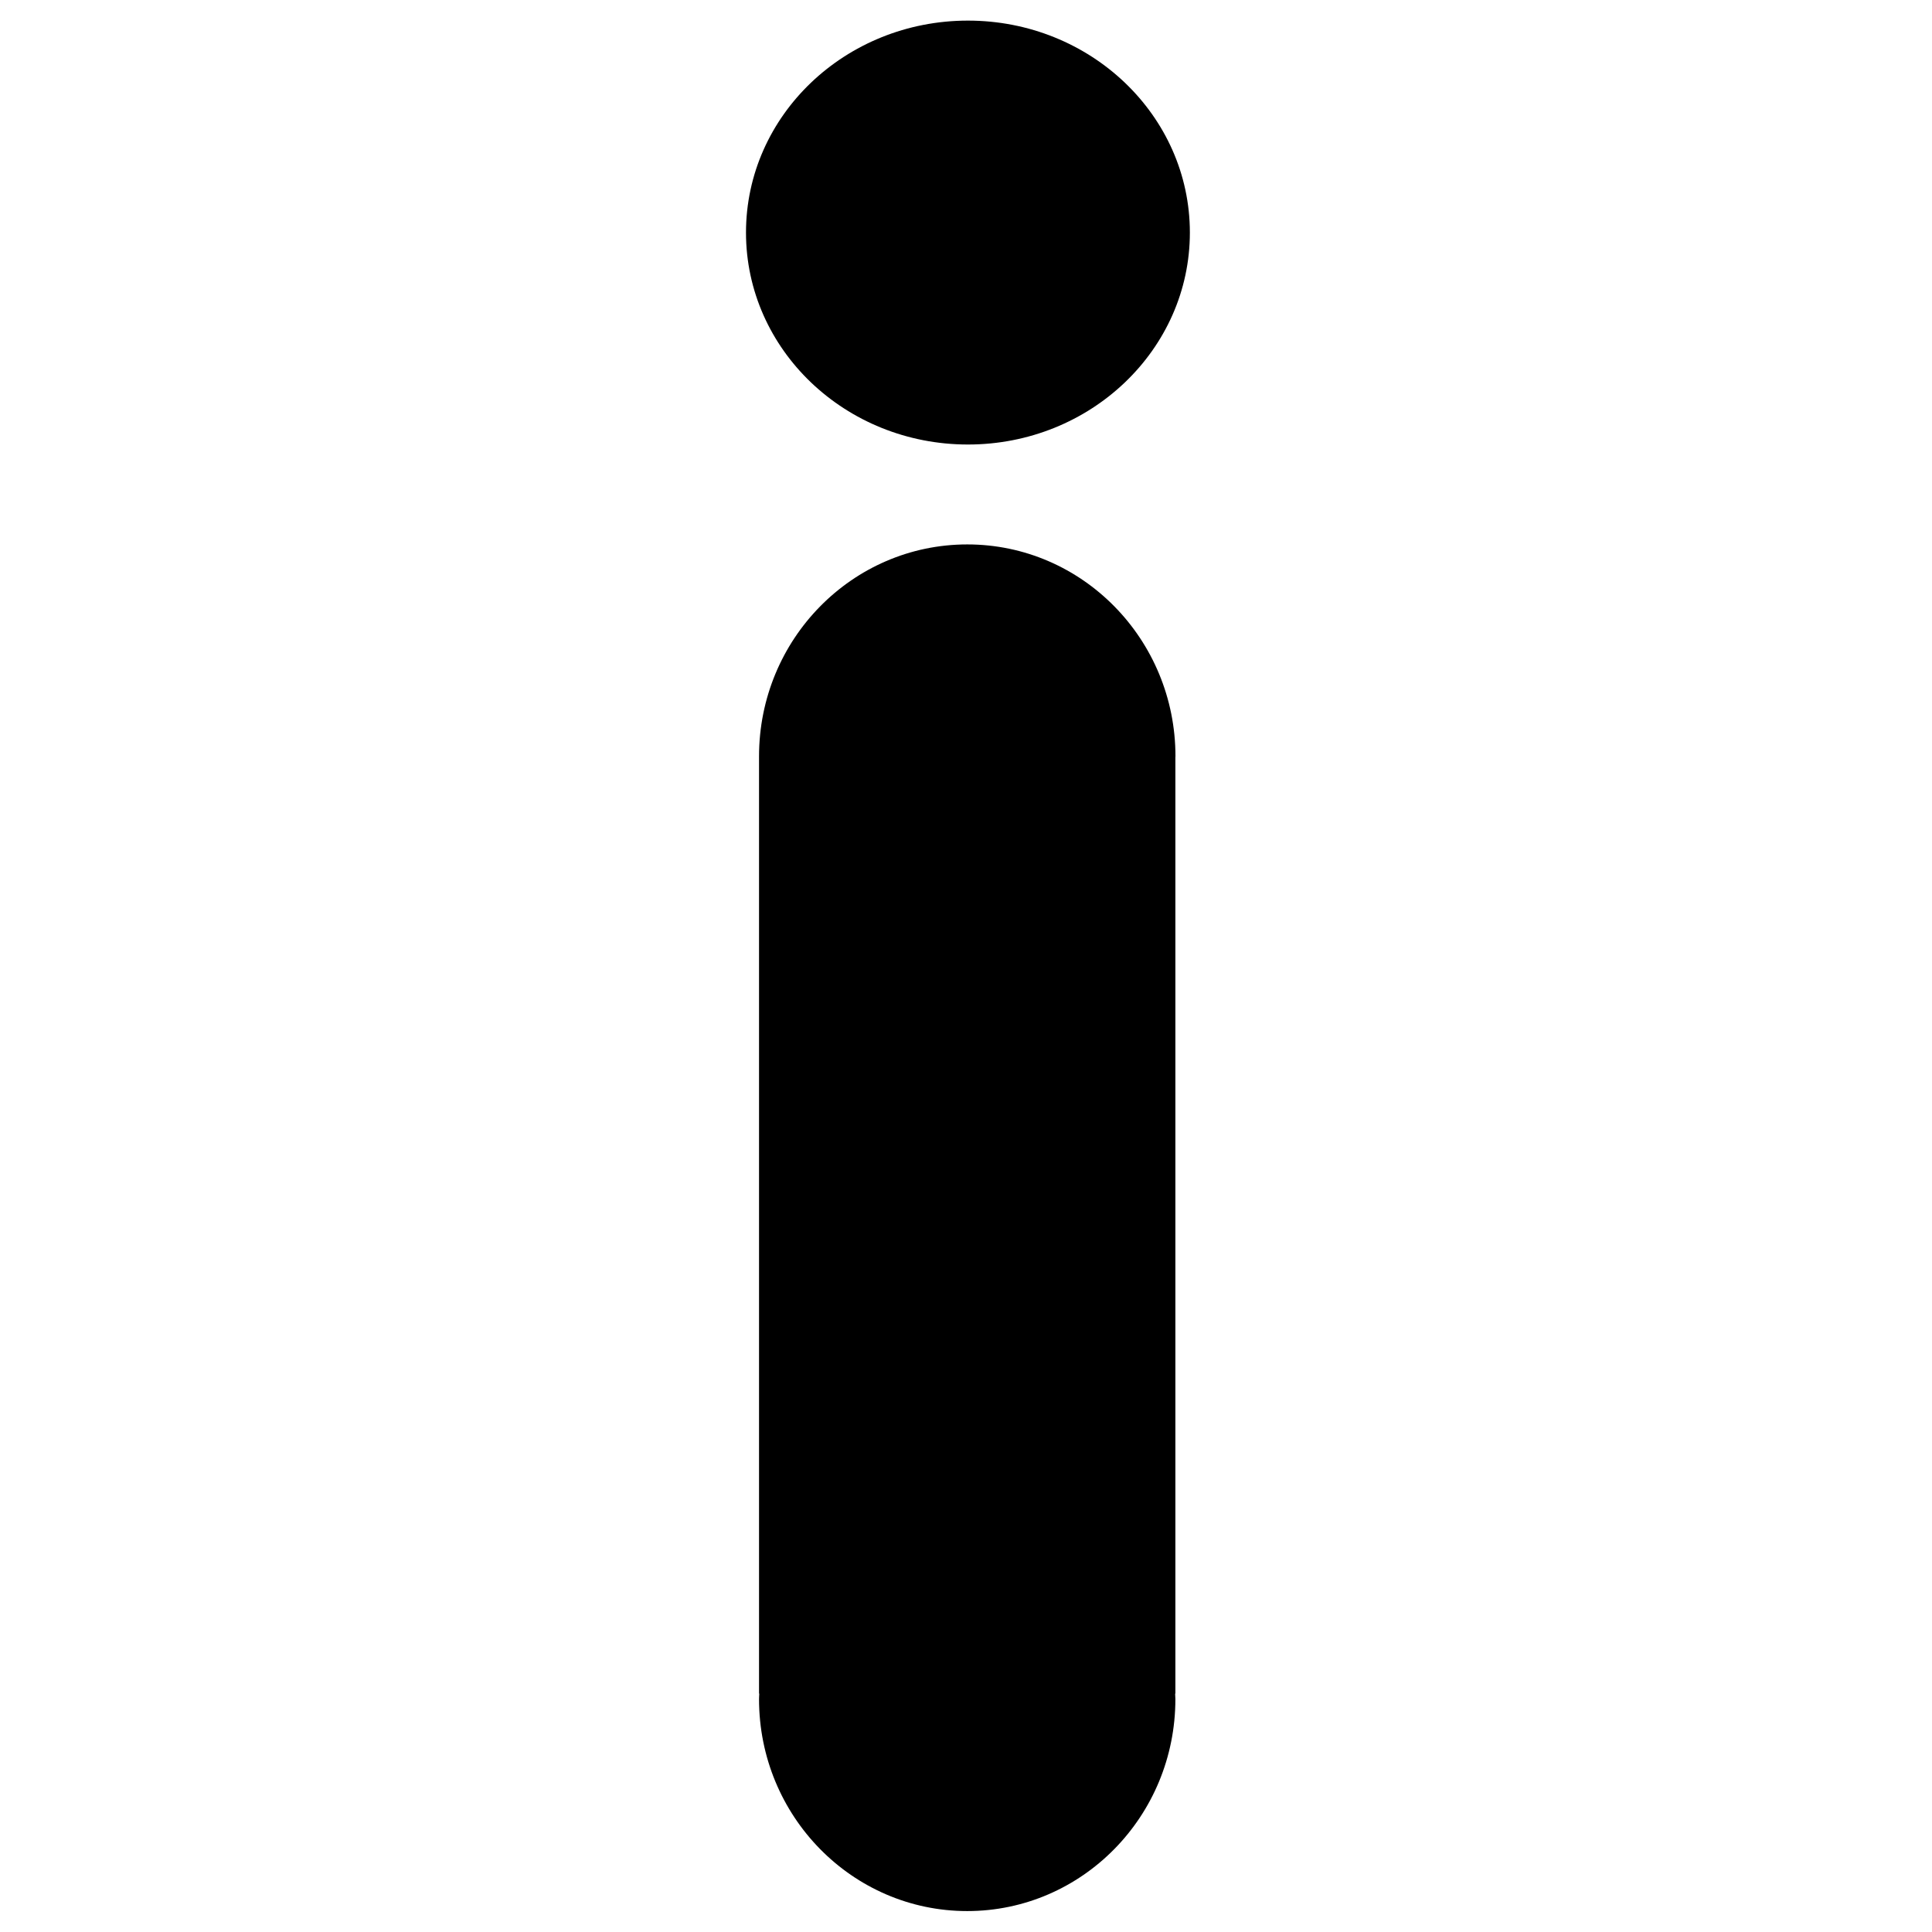
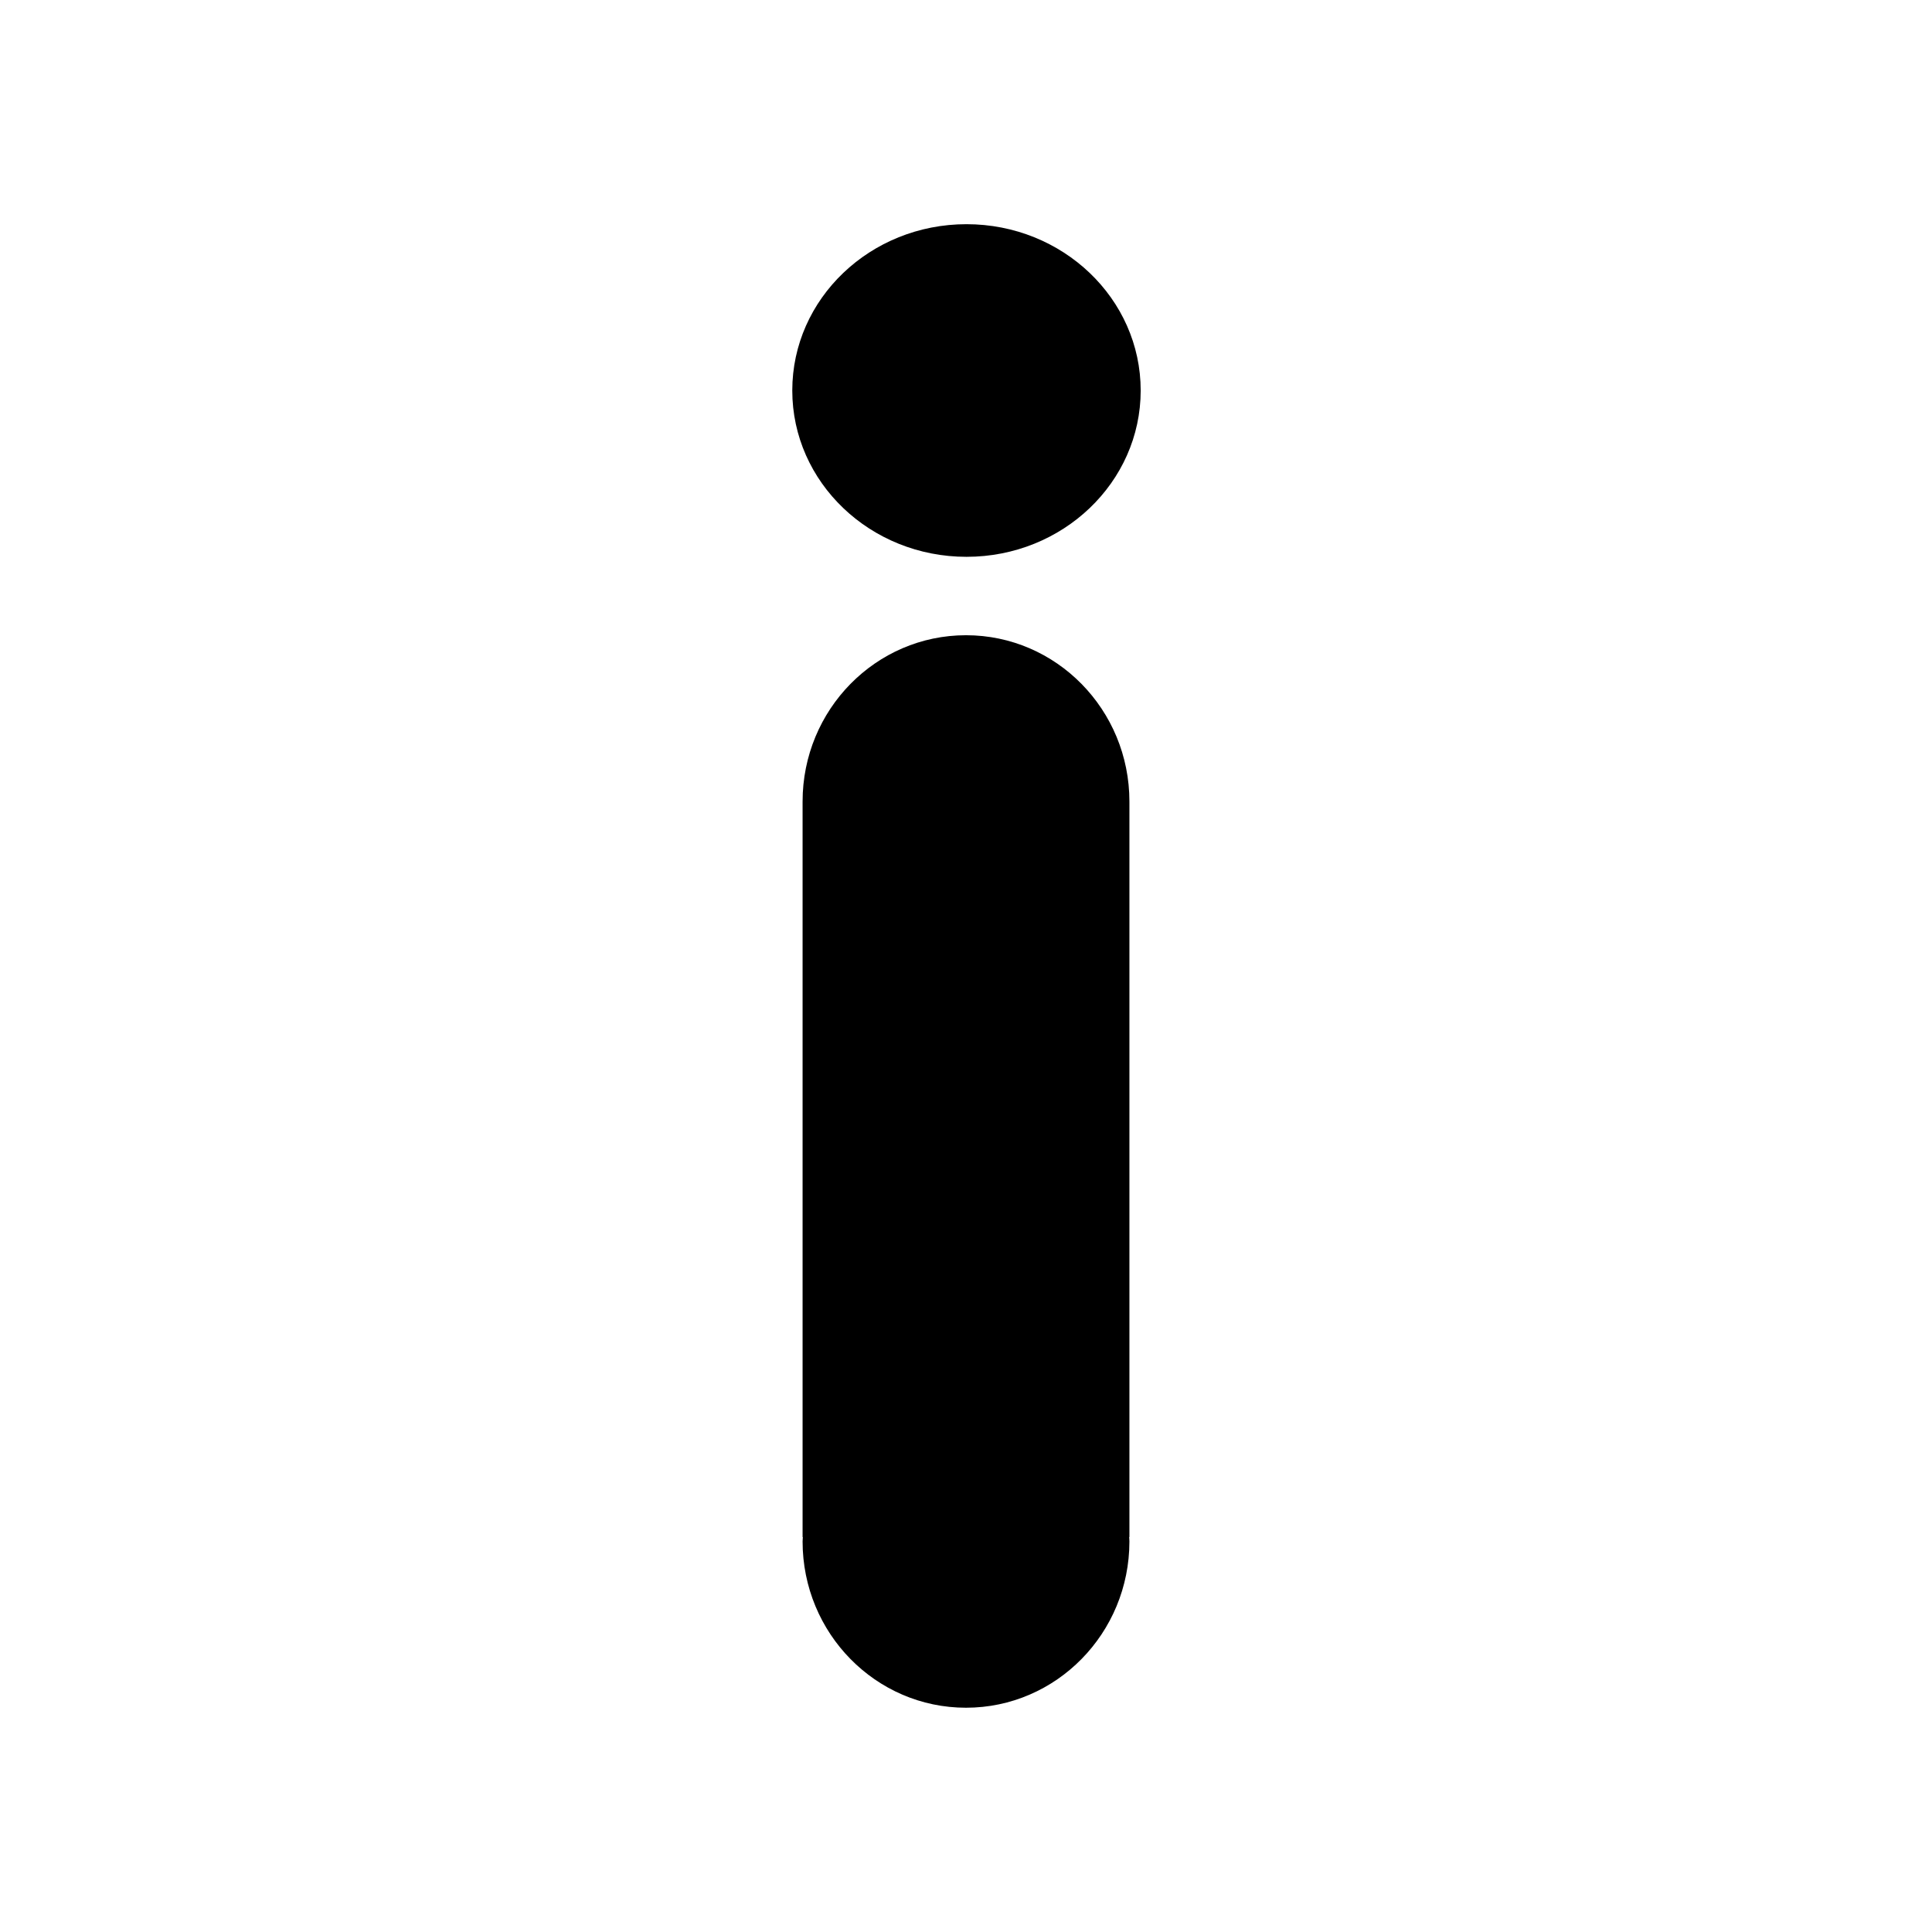
- <svg xmlns="http://www.w3.org/2000/svg" version="1.1" id="Layer_1" x="0px" y="0px" width="24px" height="24px" viewBox="0 0 24 24" enable-background="new 0 0 24 24" xml:space="preserve">
-   <ellipse fill="currentColor" cx="12.024" cy="2.889" rx="2.757" ry="2.633" />
-   <path fill="currentColor" d="M14.602,9.396c0-1.454-1.158-2.633-2.586-2.633S9.429,7.941,9.429,9.396c0,0.003,0,0.005,0,0.008h0v11.635  h0.003c-0.001,0.023-0.003,0.045-0.003,0.068c0,1.454,1.158,2.633,2.586,2.633s2.586-1.179,2.586-2.633  c0-0.023-0.003-0.045-0.003-0.068h0.003V9.404h0C14.602,9.401,14.602,9.398,14.602,9.396z" />
+ <svg xmlns="http://www.w3.org/2000/svg" version="1.1" x="0px" y="0px" width="24px" height="24px" viewBox="0 0 24 24" enable-background="new 0 0 24 24" xml:space="preserve">
+   <g id="_x31_" display="none">
+     <ellipse display="inline" fill="currentColor" cx="12" cy="4.851" rx="2.164" ry="2.066" />
+     <path display="inline" fill="currentColor" d="M14.023,9.957c0-1.141-0.909-2.066-2.03-2.066s-2.03,0.925-2.03,2.066   c0,0.002,0,0.004,0,0.006h0v9.131h0.003c0,0.018-0.003,0.036-0.003,0.054c0,1.141,0.909,2.066,2.03,2.066s2.03-0.925,2.03-2.066   c0-0.018-0.002-0.036-0.003-0.054h0.003V9.964h0C14.023,9.962,14.023,9.959,14.023,9.957z" />
+   </g>
+   <g id="_x32___x28_with_circle_x29_">
+     <ellipse fill="currentColor" cx="12.006" cy="4.851" rx="2.164" ry="2.066" />
+     <path fill="currentColor" d="M14.03,9.957c0-1.141-0.909-2.066-2.03-2.066S9.97,8.816,9.97,9.957c0,0.002,0,0.004,0,0.006h0v9.131h0.003   c0,0.018-0.003,0.036-0.003,0.054c0,1.141,0.909,2.066,2.03,2.066s2.03-0.925,2.03-2.066c0-0.018-0.002-0.036-0.003-0.054h0.003   V9.964h0C14.029,9.962,14.03,9.959,14.03,9.957z" />
+   </g>
</svg>
